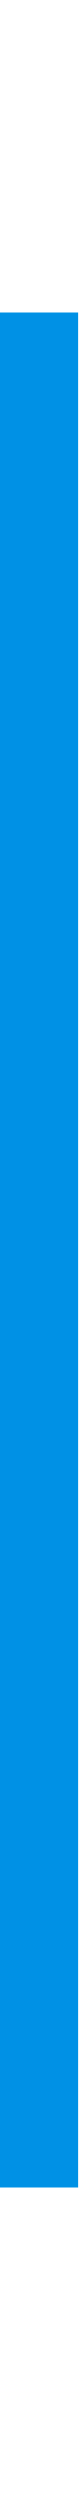
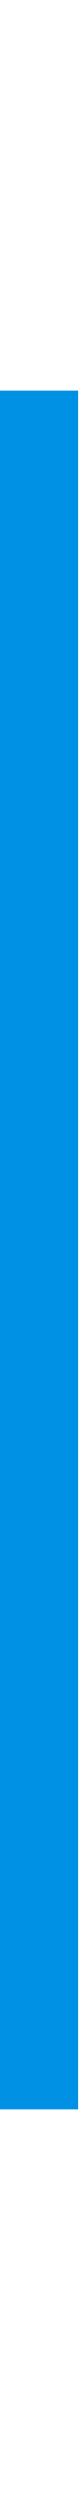
<svg xmlns="http://www.w3.org/2000/svg" width="1" height="32" id="svg11727" version="1.1">
  <defs id="defs11729" />
-   <g id="layer3" style="display:inline">
-     <rect style="fill:#0091e5;fill-opacity:1;stroke:none" id="rect12543" width="1" height="24" x="0" y="4" />
+   <g style="display:inline" id="g3838">
+     <rect y="5" x="0" height="22" width="1" id="rect3840" style="fill:#0091e5;fill-opacity:1;stroke:none" />
  </g>
</svg>
